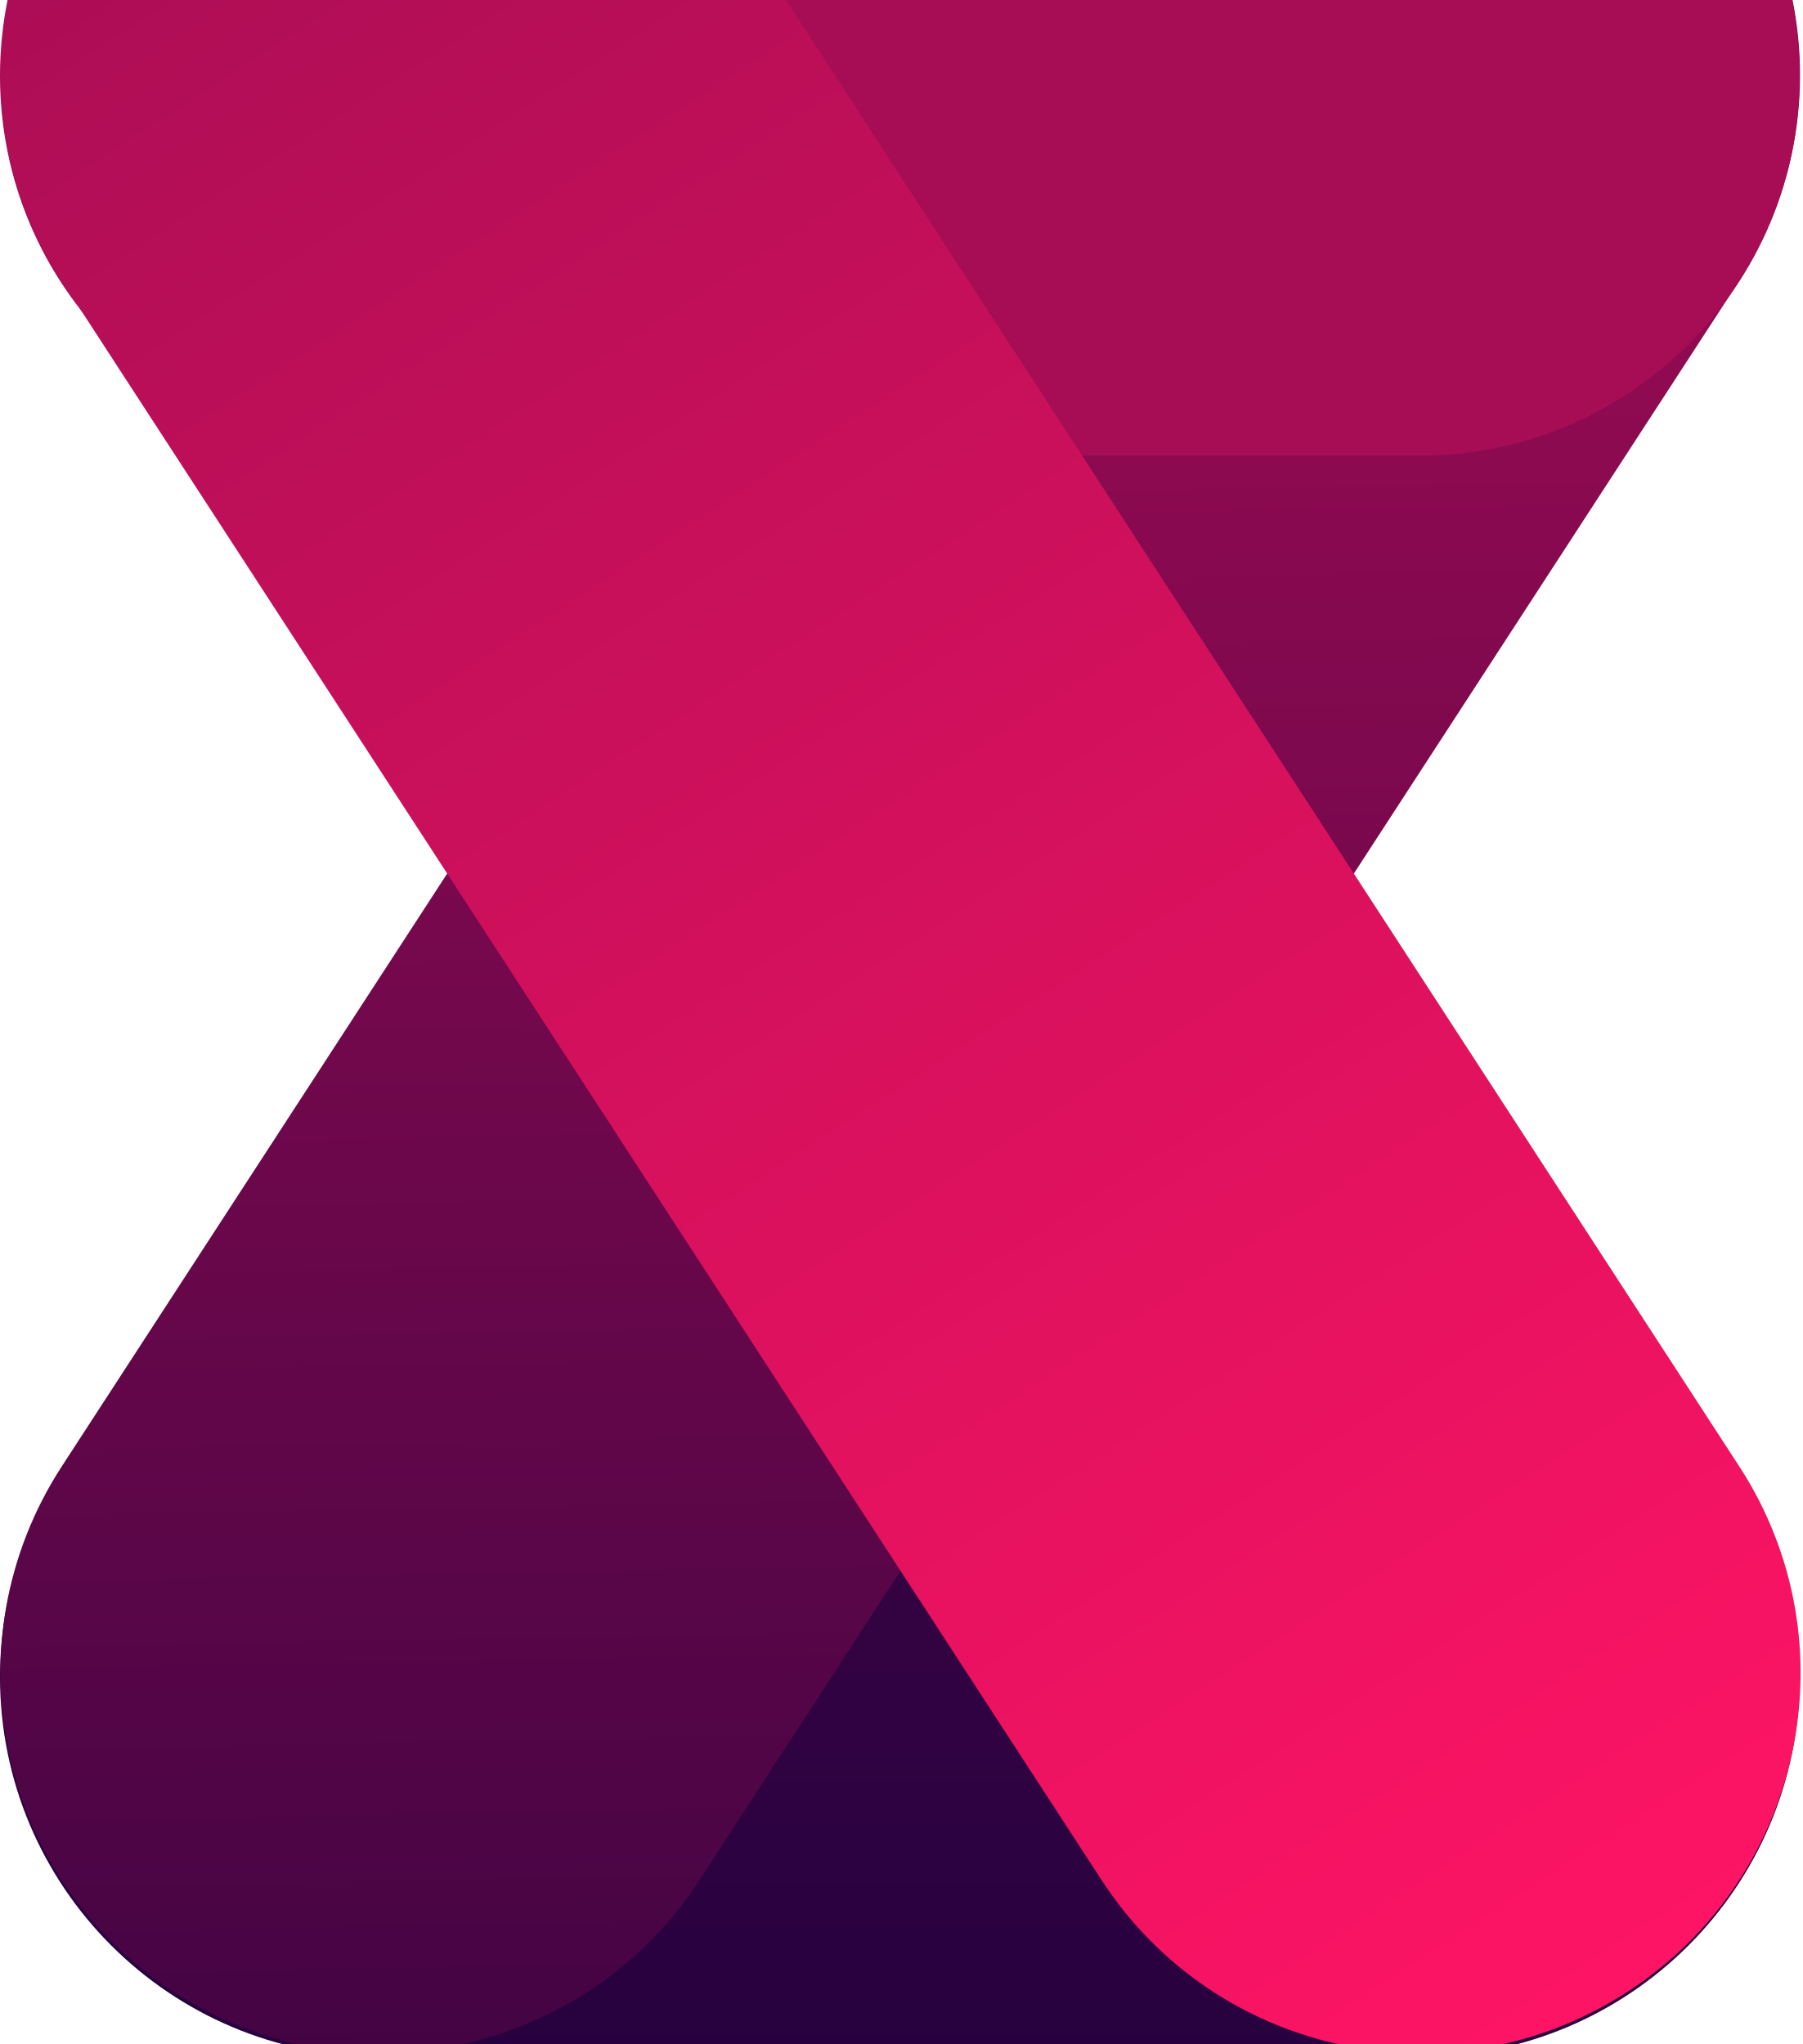
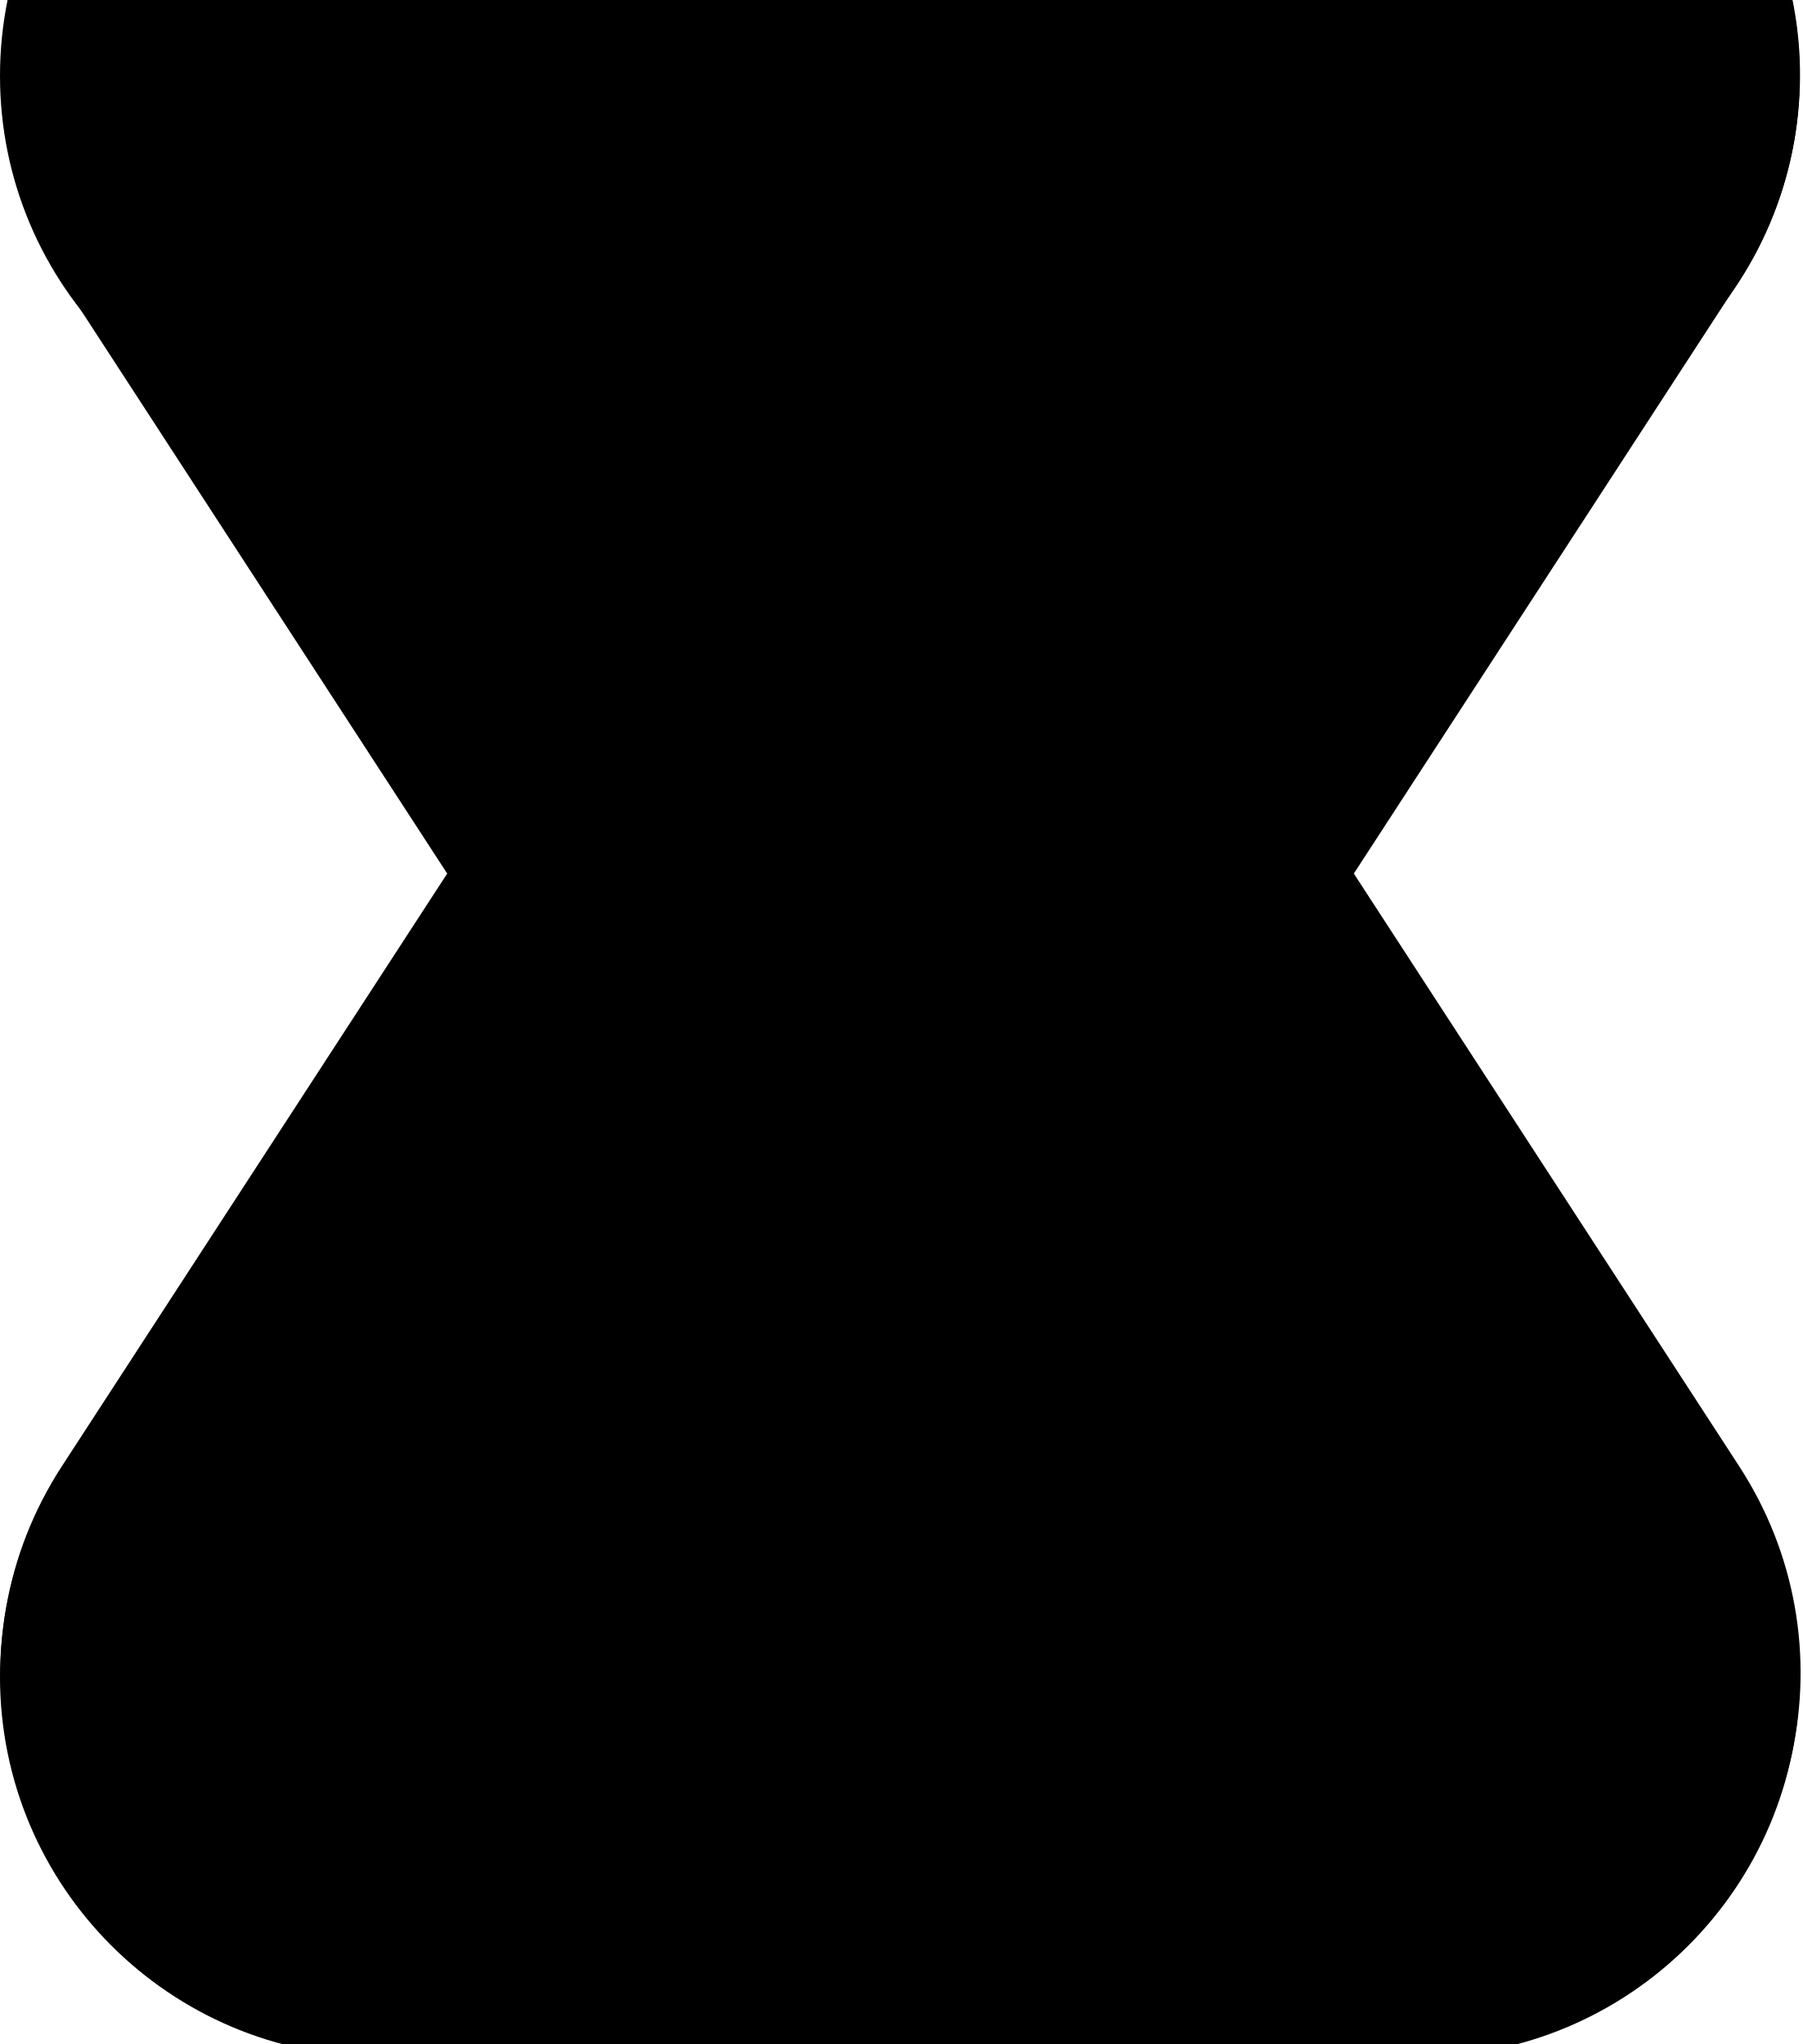
<svg xmlns="http://www.w3.org/2000/svg" width="635" height="720" viewBox="0 0 635 720" fill="none">
  <path d="M133.89 724.521C59.945 724.521 3.23226e-06 664.613 0 590.712C-3.23226e-06 516.811 59.945 456.902 133.89 456.902H499.99C573.935 456.902 633.88 516.811 633.88 590.712C633.88 664.613 573.935 724.521 499.99 724.521H133.89Z" fill="url(#paint0_linear_2336_10715)" />
  <path d="M612.363 99.247C652.649 37.277 635.041 -45.599 573.033 -85.861C511.025 -126.123 428.1 -108.525 387.813 -46.554L21.787 516.489C-18.5 578.459 -0.891 661.335 61.117 701.597C123.125 741.859 206.05 724.26 246.336 662.29L612.363 99.247Z" fill="url(#paint1_linear_2336_10715)" />
  <path d="M133.89 160.524C59.945 160.524 3.23226e-06 100.615 0 26.714C-3.23226e-06 -47.187 59.945 -107.095 133.89 -107.095L499.99 -107.095C573.935 -107.095 633.88 -47.187 633.88 26.714C633.88 100.615 573.935 160.524 499.99 160.524L133.89 160.524Z" fill="url(#paint2_linear_2336_10715)" />
  <path d="M21.985 99.247C-18.302 37.277 -0.693 -45.599 61.315 -85.861C123.323 -126.123 206.248 -108.525 246.535 -46.554L612.561 516.489C652.848 578.459 635.239 661.335 573.231 701.597C511.223 741.859 428.298 724.26 388.012 662.29L21.985 99.247Z" fill="url(#paint3_linear_2336_10715)" />
  <defs>
    <linearGradient id="paint0_linear_2336_10715" x1="317.096" y1="117.57" x2="317.096" y2="724.521" gradientUnits="userSpaceOnUse">
-       <stop stop-color="#560648" />
-       <stop offset="1" stop-color="#27013F" />
+       <stop stopColor="#560648" />
+       <stop offset="1" stopColor="#27013F" />
    </linearGradient>
    <linearGradient id="paint1_linear_2336_10715" x1="241.651" y1="133.251" x2="252.217" y2="725.678" gradientUnits="userSpaceOnUse">
-       <stop stop-color="#900A51" />
-       <stop offset="1" stop-color="#430444" />
+       <stop stopColor="#900A51" />
+       <stop offset="1" stopColor="#430444" />
    </linearGradient>
    <linearGradient id="paint2_linear_2336_10715" x1="317.096" y1="238.226" x2="317.096" y2="724.521" gradientUnits="userSpaceOnUse">
-       <stop stop-color="#A60D55" />
-       <stop offset="1" stop-color="#910B51" />
+       <stop stopColor="#A60D55" />
+       <stop offset="1" stopColor="#910B51" />
    </linearGradient>
    <linearGradient id="paint3_linear_2336_10715" x1="61.315" y1="-85.861" x2="572.798" y2="701.878" gradientUnits="userSpaceOnUse">
-       <stop stop-color="#A90D55" />
-       <stop offset="1" stop-color="#FE1464" />
+       <stop stopColor="#A90D55" />
+       <stop offset="1" stopColor="#FE1464" />
    </linearGradient>
  </defs>
</svg>
